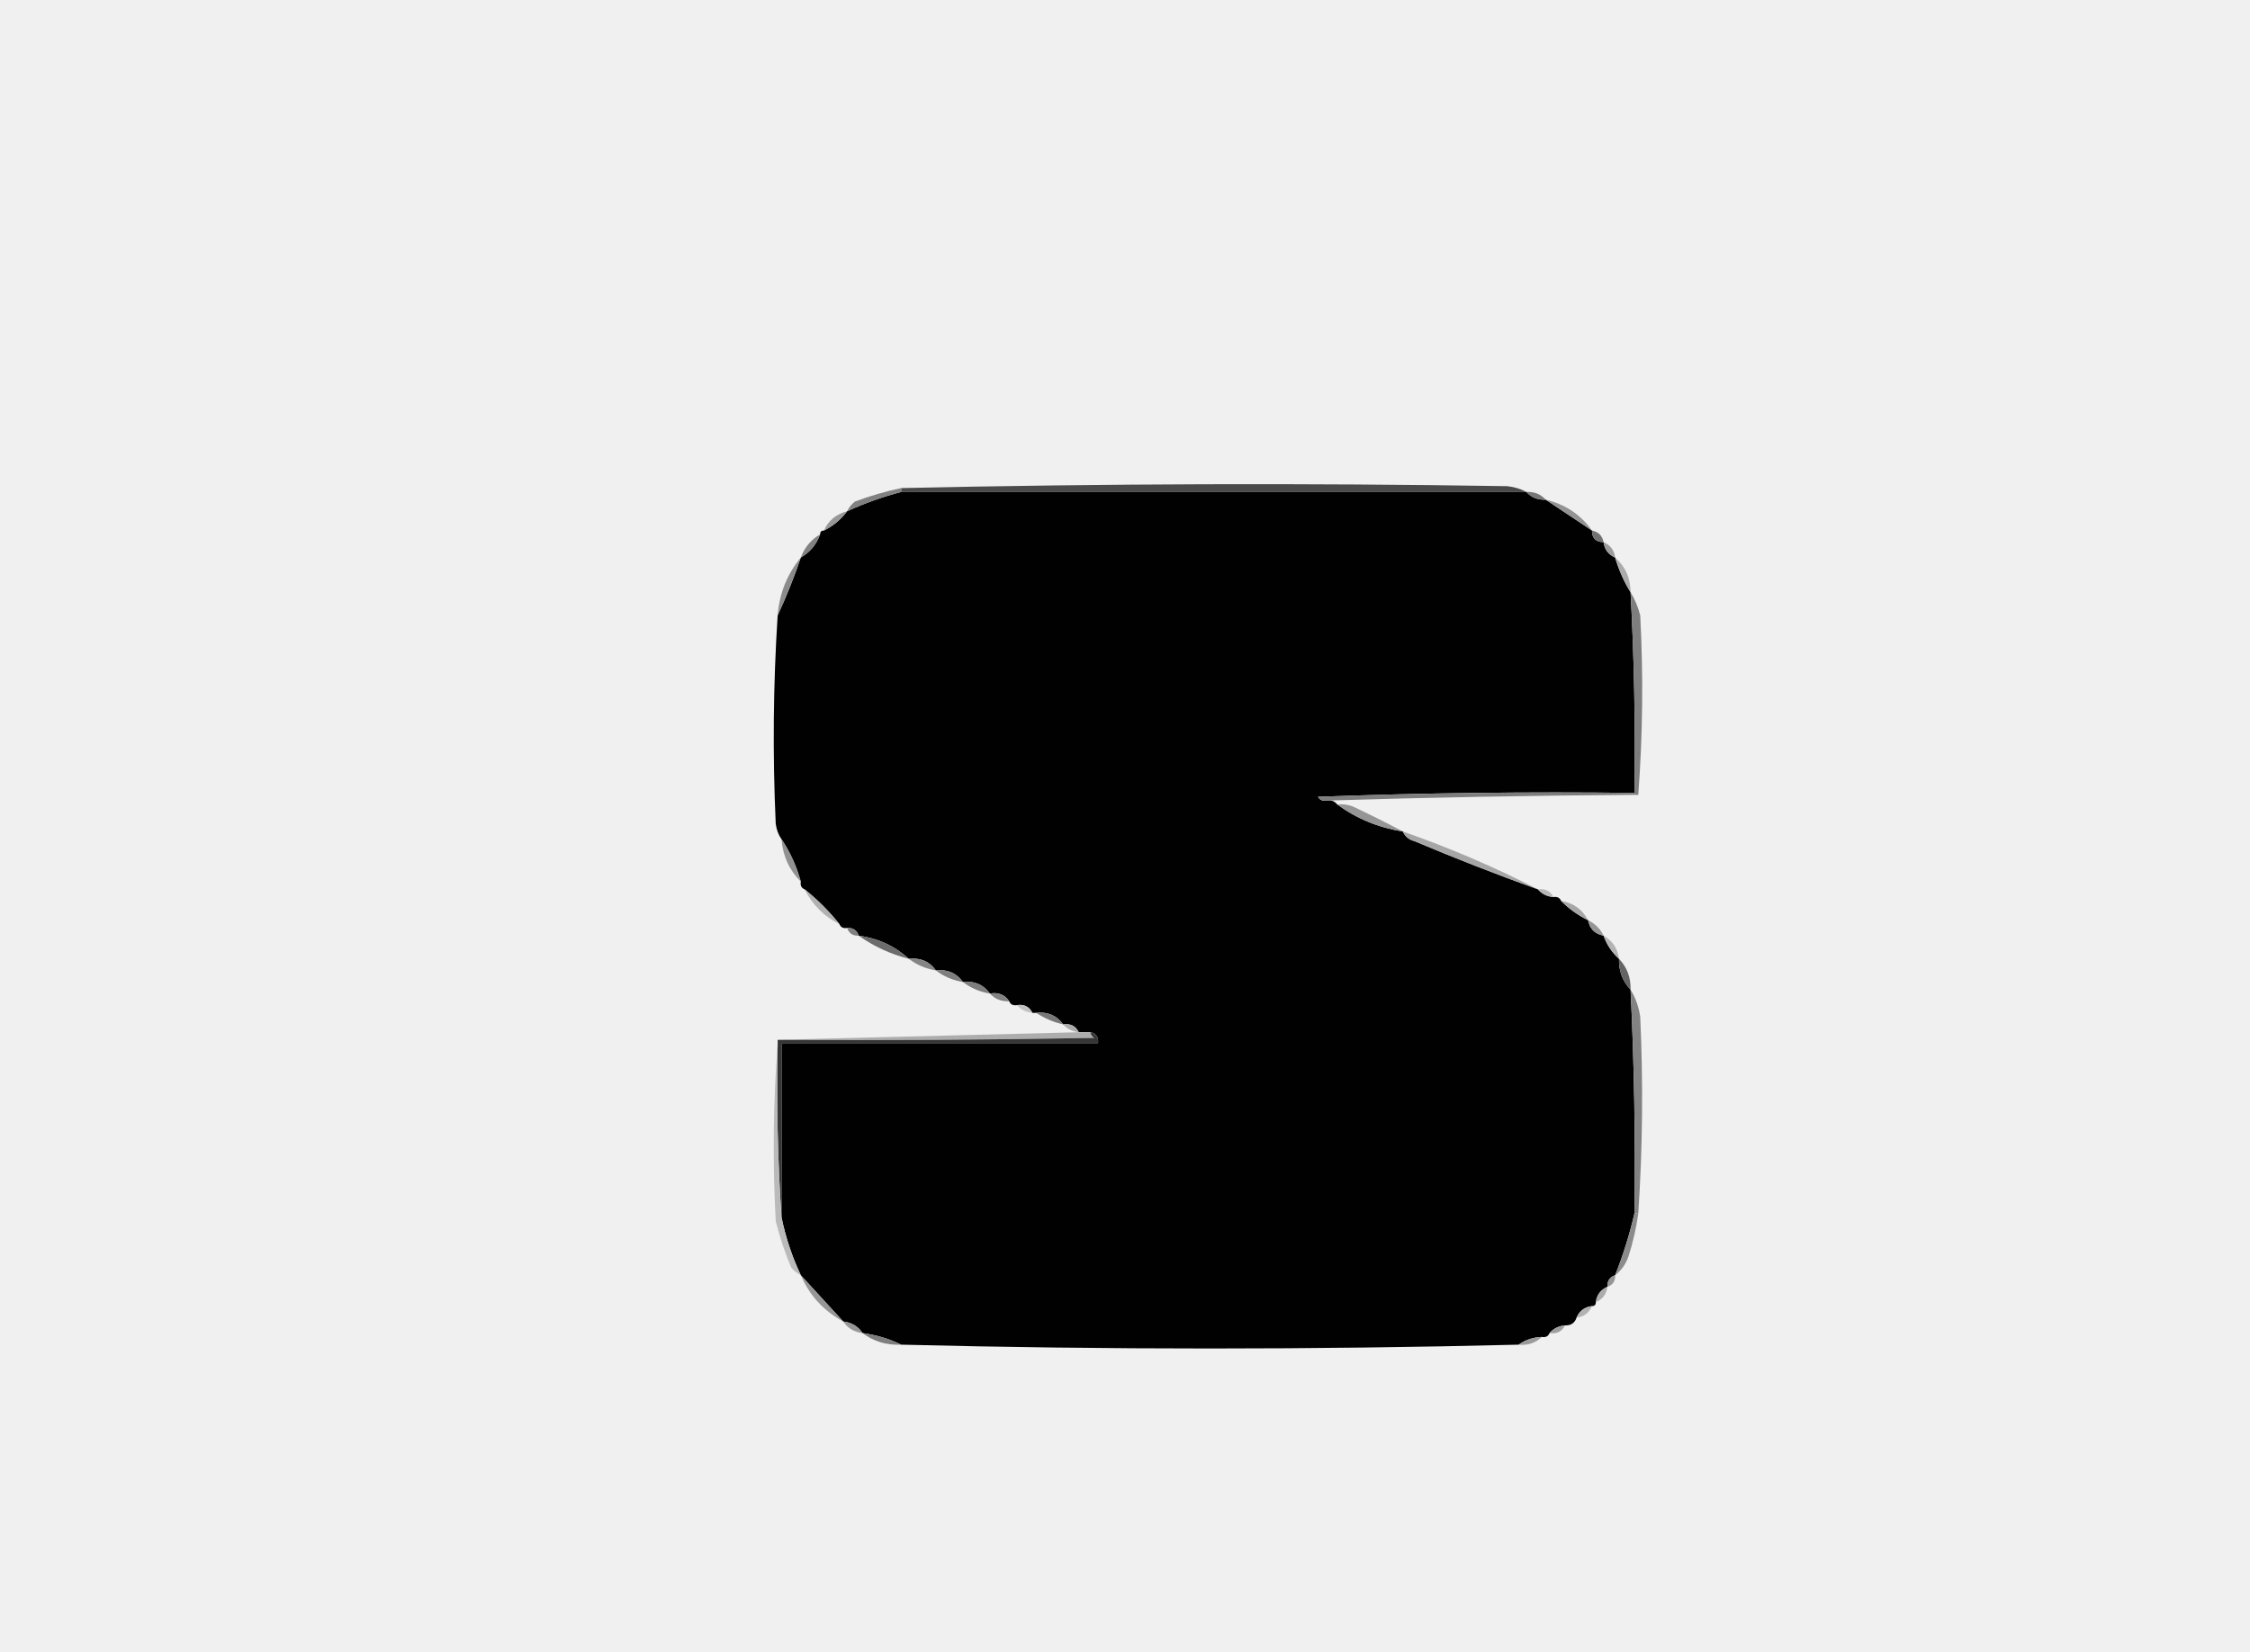
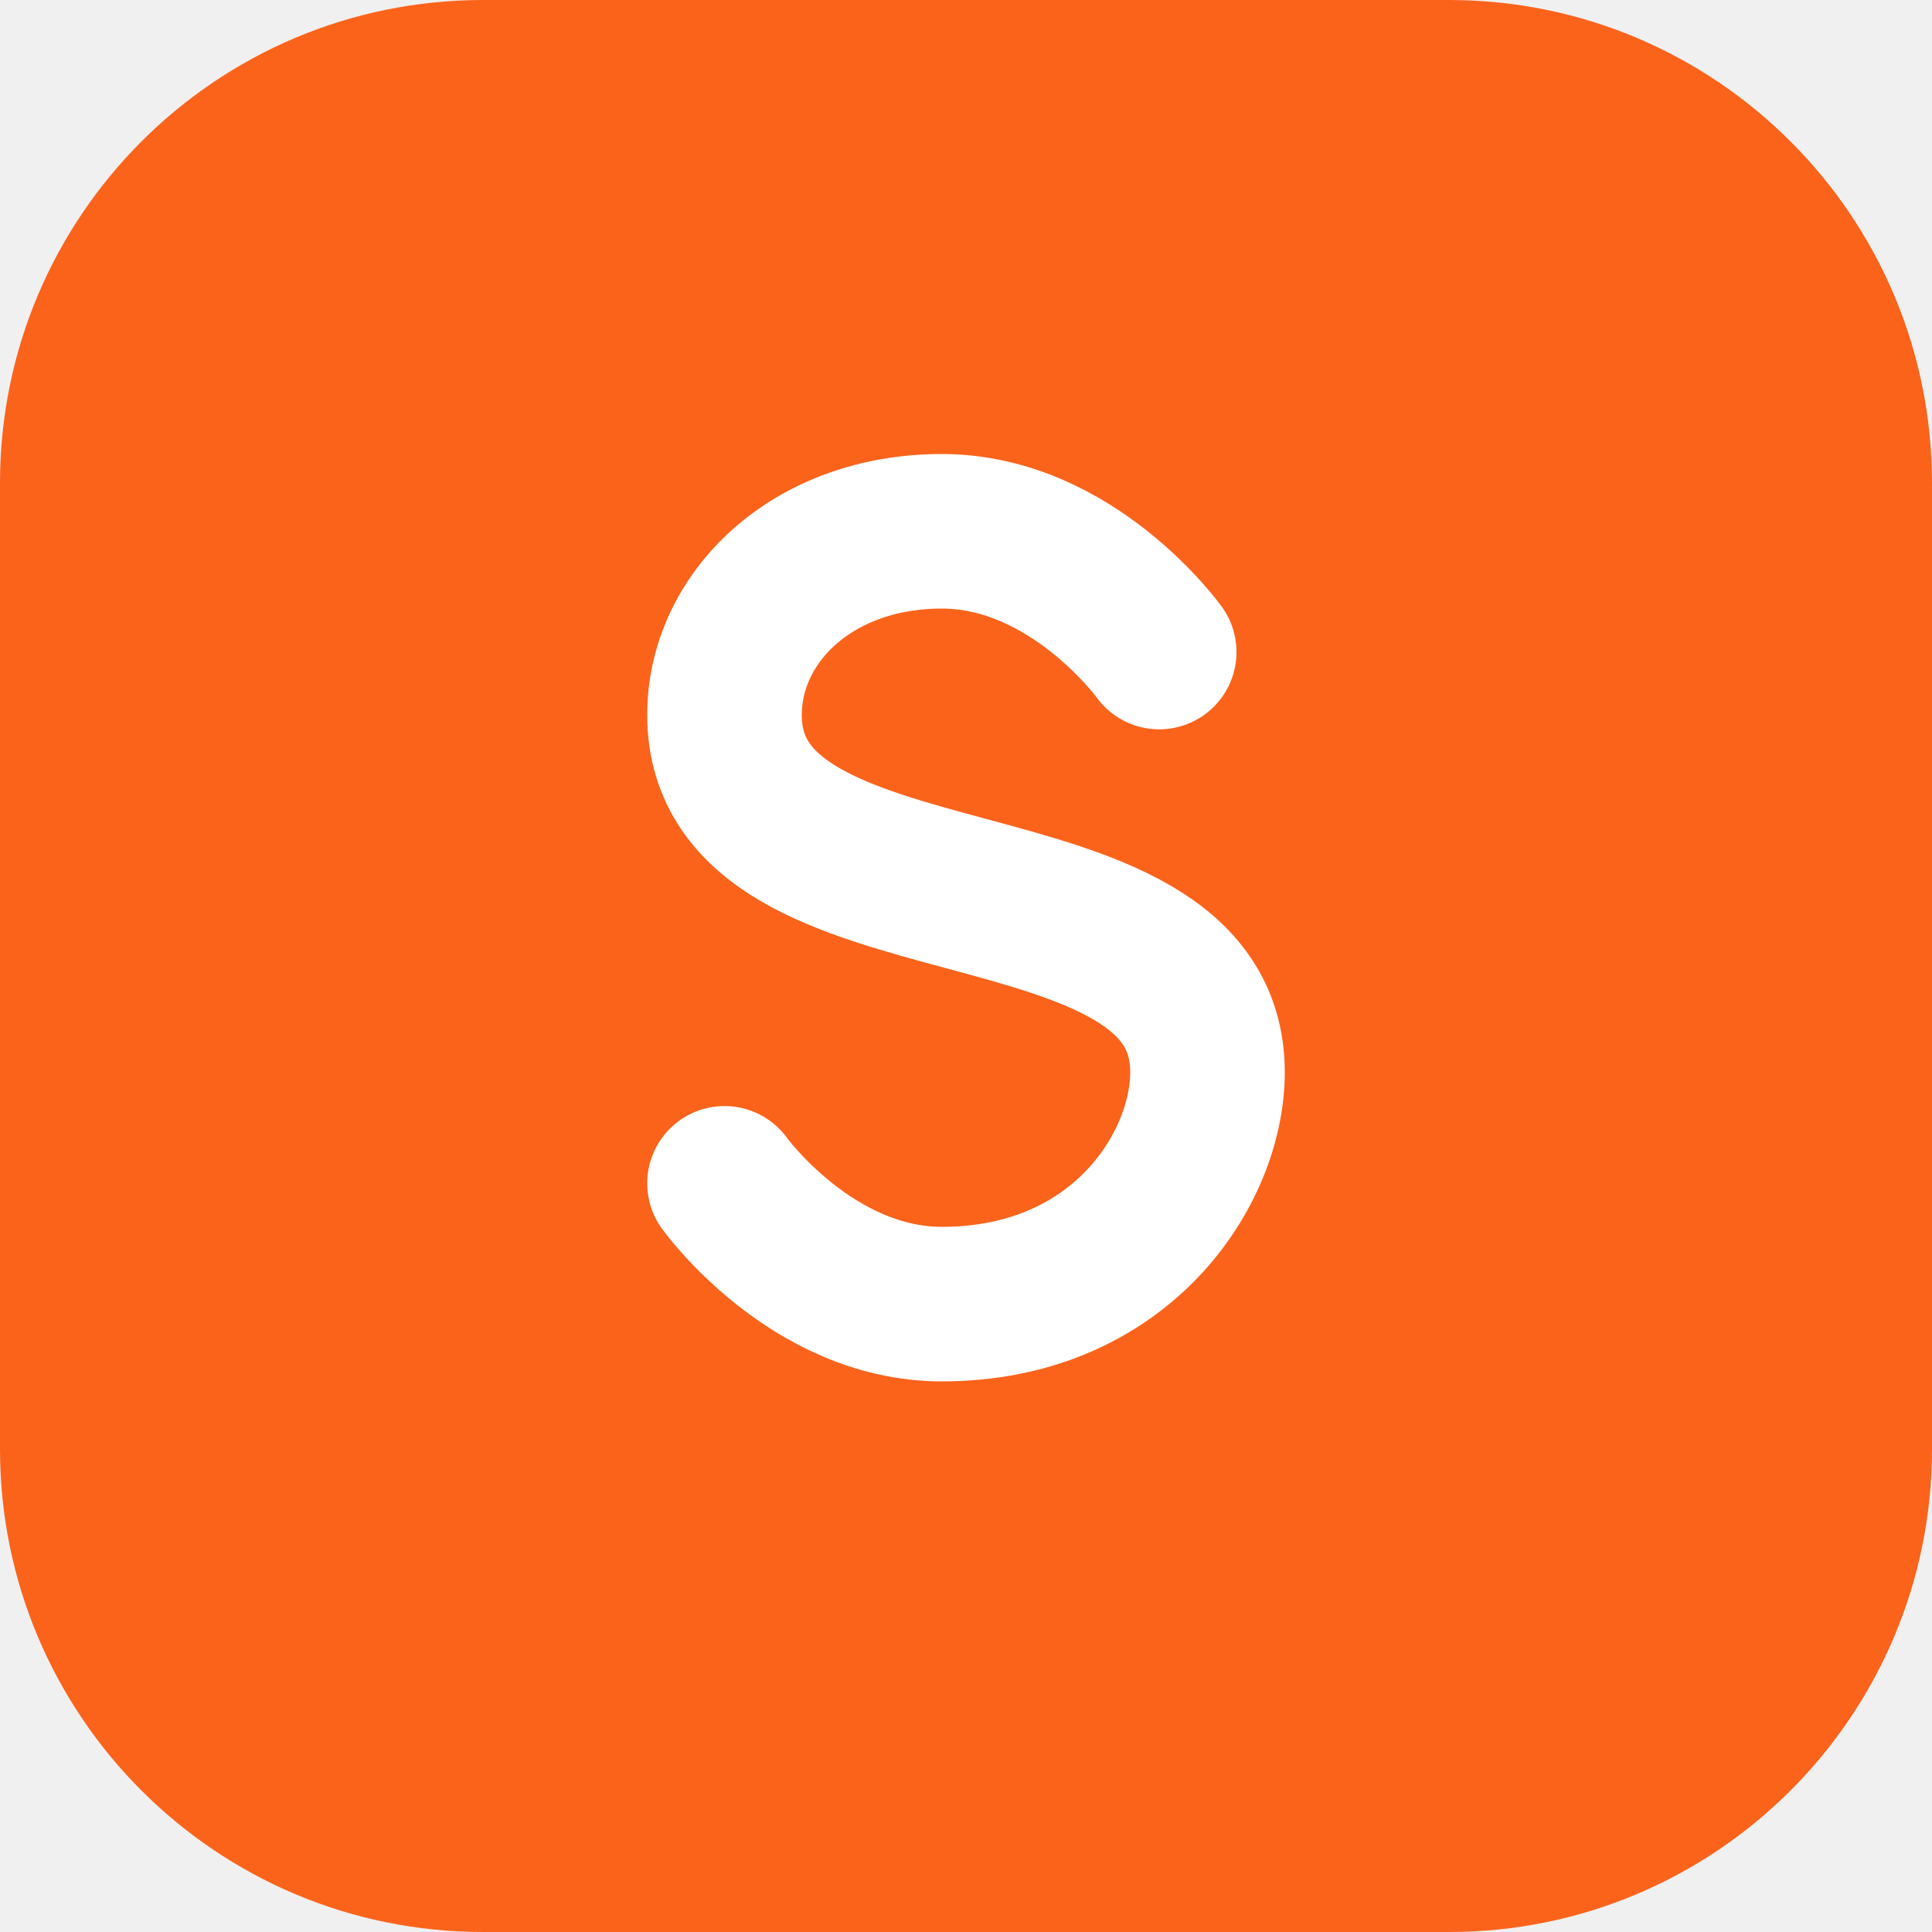
- <svg xmlns="http://www.w3.org/2000/svg" version="1.1" width="583px" height="428px" style="shape-rendering:geometricPrecision; text-rendering:geometricPrecision; image-rendering:optimizeQuality; fill-rule:evenodd; clip-rule:evenodd">
-   <g>
-     <path style="opacity:1" fill="#4a4a4a" d="M 395.5,127.5 C 341.5,127.5 287.5,127.5 233.5,127.5C 233.5,127.167 233.5,126.833 233.5,126.5C 285.763,125.338 338.096,125.172 390.5,126C 392.382,126.198 394.048,126.698 395.5,127.5 Z" />
-   </g>
-   <g>
-     <path style="opacity:1" fill="#010101" d="M 233.5,127.5 C 287.5,127.5 341.5,127.5 395.5,127.5C 396.78,128.931 398.447,129.598 400.5,129.5C 404.463,132.154 408.463,134.82 412.5,137.5C 412.5,139.5 413.5,140.5 415.5,140.5C 415.738,142.404 416.738,143.738 418.5,144.5C 419.463,147.744 420.796,150.744 422.5,153.5C 423.429,170.81 423.762,188.143 423.5,205.5C 396.159,205.167 368.825,205.5 341.5,206.5C 341.957,207.298 342.624,207.631 343.5,207.5C 344.791,207.263 345.791,207.596 346.5,208.5C 351.555,212.188 357.221,214.522 363.5,215.5C 364.058,216.79 365.058,217.623 366.5,218C 377.087,222.464 387.754,226.63 398.5,230.5C 399.514,231.674 400.847,232.34 402.5,232.5C 403.492,232.328 404.158,232.662 404.5,233.5C 406.55,235.547 408.883,237.214 411.5,238.5C 411.894,240.71 413.227,242.043 415.5,242.5C 416.34,244.853 417.674,246.853 419.5,248.5C 419.415,251.649 420.415,254.316 422.5,256.5C 423.437,275.81 423.77,295.144 423.5,314.5C 422.233,319.966 420.567,325.299 418.5,330.5C 417.094,330.973 416.427,331.973 416.5,333.5C 414.738,334.262 413.738,335.596 413.5,337.5C 413.5,338.167 413.167,338.5 412.5,338.5C 410.596,338.738 409.262,339.738 408.5,341.5C 408.027,342.906 407.027,343.573 405.5,343.5C 403.847,343.66 402.514,344.326 401.5,345.5C 401.158,346.338 400.492,346.672 399.5,346.5C 397.214,346.595 395.214,347.262 393.5,348.5C 340.039,349.827 286.706,349.827 233.5,348.5C 230.417,346.975 227.084,345.975 223.5,345.5C 222.341,343.75 220.674,342.75 218.5,342.5C 214.805,338.474 211.138,334.474 207.5,330.5C 205.248,325.743 203.581,320.743 202.5,315.5C 202.5,300.5 202.5,285.5 202.5,270.5C 229.833,270.5 257.167,270.5 284.5,270.5C 284.715,268.821 284.048,267.821 282.5,267.5C 281.833,267.5 281.167,267.5 280.5,267.5C 280.167,267.5 279.833,267.5 279.5,267.5C 278.713,265.896 277.38,265.229 275.5,265.5C 273.815,263.182 271.481,262.182 268.5,262.5C 268.167,262.5 267.833,262.5 267.5,262.5C 266.713,260.896 265.38,260.229 263.5,260.5C 262.508,260.672 261.842,260.338 261.5,259.5C 260.365,257.787 258.698,257.12 256.5,257.5C 254.824,255.166 252.491,254.166 249.5,254.5C 247.824,252.166 245.491,251.166 242.5,251.5C 240.824,249.166 238.491,248.166 235.5,248.5C 231.839,245.171 227.506,243.171 222.5,242.5C 222.027,241.094 221.027,240.427 219.5,240.5C 218.508,240.672 217.842,240.338 217.5,239.5C 214.833,236.167 211.833,233.167 208.5,230.5C 207.662,230.158 207.328,229.492 207.5,228.5C 206.397,224.503 204.731,220.836 202.5,217.5C 201.71,216.391 201.21,215.058 201,213.5C 200.181,195.426 200.348,177.426 201.5,159.5C 203.736,154.68 205.736,149.68 207.5,144.5C 209.89,143.109 211.557,141.109 212.5,138.5C 212.5,137.833 212.833,137.5 213.5,137.5C 215.909,136.299 217.909,134.633 219.5,132.5C 223.981,130.45 228.648,128.783 233.5,127.5 Z" />
-   </g>
-   <g>
-     <path style="opacity:1" fill="#818181" d="M 233.5,126.5 C 233.5,126.833 233.5,127.167 233.5,127.5C 228.648,128.783 223.981,130.45 219.5,132.5C 219.953,131.542 220.619,130.708 221.5,130C 225.447,128.516 229.447,127.35 233.5,126.5 Z" />
-   </g>
-   <g>
-     <path style="opacity:1" fill="#787878" d="M 395.5,127.5 C 397.553,127.402 399.22,128.069 400.5,129.5C 398.447,129.598 396.78,128.931 395.5,127.5 Z" />
-   </g>
-   <g>
-     <path style="opacity:1" fill="#939393" d="M 400.5,129.5 C 405.562,130.689 409.562,133.356 412.5,137.5C 408.463,134.82 404.463,132.154 400.5,129.5 Z" />
-   </g>
-   <g>
-     <path style="opacity:1" fill="#979797" d="M 219.5,132.5 C 217.909,134.633 215.909,136.299 213.5,137.5C 214.638,134.914 216.638,133.247 219.5,132.5 Z" />
-   </g>
-   <g>
-     <path style="opacity:1" fill="#727272" d="M 412.5,137.5 C 414.19,137.856 415.19,138.856 415.5,140.5C 413.5,140.5 412.5,139.5 412.5,137.5 Z" />
-   </g>
-   <g>
-     <path style="opacity:1" fill="#818181" d="M 212.5,138.5 C 211.557,141.109 209.89,143.109 207.5,144.5C 208.473,141.865 210.14,139.865 212.5,138.5 Z" />
-   </g>
-   <g>
-     <path style="opacity:1" fill="#9c9c9c" d="M 415.5,140.5 C 417.262,141.262 418.262,142.596 418.5,144.5C 416.738,143.738 415.738,142.404 415.5,140.5 Z" />
-   </g>
-   <g>
-     <path style="opacity:1" fill="#ababab" d="M 418.5,144.5 C 421.165,146.835 422.498,149.835 422.5,153.5C 420.796,150.744 419.463,147.744 418.5,144.5 Z" />
-   </g>
-   <g>
-     <path style="opacity:1" fill="#8b8b8b" d="M 207.5,144.5 C 205.736,149.68 203.736,154.68 201.5,159.5C 201.956,153.78 203.956,148.78 207.5,144.5 Z" />
-   </g>
-   <g>
-     <path style="opacity:1" fill="#7e7e7e" d="M 422.5,153.5 C 423.6,155.277 424.434,157.277 425,159.5C 425.824,175.074 425.657,190.574 424.5,206C 397.33,206.168 370.33,206.668 343.5,207.5C 342.624,207.631 341.957,207.298 341.5,206.5C 368.825,205.5 396.159,205.167 423.5,205.5C 423.762,188.143 423.429,170.81 422.5,153.5 Z" />
-   </g>
-   <g>
-     <path style="opacity:1" fill="#959595" d="M 346.5,208.5 C 347.873,208.343 349.207,208.51 350.5,209C 354.946,211.084 359.279,213.25 363.5,215.5C 357.221,214.522 351.555,212.188 346.5,208.5 Z" />
-   </g>
-   <g>
-     <path style="opacity:1" fill="#919191" d="M 202.5,217.5 C 204.731,220.836 206.397,224.503 207.5,228.5C 204.504,225.503 202.837,221.836 202.5,217.5 Z" />
-   </g>
-   <g>
-     <path style="opacity:1" fill="#a6a6a6" d="M 363.5,215.5 C 375.583,219.713 387.25,224.713 398.5,230.5C 387.754,226.63 377.087,222.464 366.5,218C 365.058,217.623 364.058,216.79 363.5,215.5 Z" />
-   </g>
-   <g>
-     <path style="opacity:1" fill="#b7b7b7" d="M 398.5,230.5 C 400.38,230.229 401.713,230.896 402.5,232.5C 400.847,232.34 399.514,231.674 398.5,230.5 Z" />
-   </g>
-   <g>
-     <path style="opacity:1" fill="#b1b1b1" d="M 208.5,230.5 C 211.833,233.167 214.833,236.167 217.5,239.5C 213.5,237.5 210.5,234.5 208.5,230.5 Z" />
-   </g>
-   <g>
-     <path style="opacity:1" fill="#a7a7a7" d="M 404.5,233.5 C 407.674,234.01 410.008,235.677 411.5,238.5C 408.883,237.214 406.55,235.547 404.5,233.5 Z" />
-   </g>
-   <g>
-     <path style="opacity:1" fill="#959595" d="M 411.5,238.5 C 413.341,239.402 414.674,240.736 415.5,242.5C 413.227,242.043 411.894,240.71 411.5,238.5 Z" />
-   </g>
-   <g>
-     <path style="opacity:1" fill="#808080" d="M 219.5,240.5 C 221.027,240.427 222.027,241.094 222.5,242.5C 220.973,242.573 219.973,241.906 219.5,240.5 Z" />
-   </g>
-   <g>
-     <path style="opacity:1" fill="#6c6c6c" d="M 222.5,242.5 C 227.506,243.171 231.839,245.171 235.5,248.5C 230.738,247.284 226.405,245.284 222.5,242.5 Z" />
-   </g>
-   <g>
-     <path style="opacity:1" fill="#b3b3b3" d="M 415.5,242.5 C 417.822,243.802 419.155,245.802 419.5,248.5C 417.674,246.853 416.34,244.853 415.5,242.5 Z" />
-   </g>
-   <g>
-     <path style="opacity:1" fill="#858585" d="M 235.5,248.5 C 238.491,248.166 240.824,249.166 242.5,251.5C 239.843,251.065 237.509,250.065 235.5,248.5 Z" />
-   </g>
-   <g>
-     <path style="opacity:1" fill="#7e7e7e" d="M 242.5,251.5 C 245.491,251.166 247.824,252.166 249.5,254.5C 246.843,254.065 244.509,253.065 242.5,251.5 Z" />
-   </g>
-   <g>
-     <path style="opacity:1" fill="#646464" d="M 419.5,248.5 C 421.585,250.684 422.585,253.351 422.5,256.5C 420.415,254.316 419.415,251.649 419.5,248.5 Z" />
-   </g>
-   <g>
-     <path style="opacity:1" fill="#7e7e7e" d="M 249.5,254.5 C 252.491,254.166 254.824,255.166 256.5,257.5C 253.843,257.065 251.509,256.065 249.5,254.5 Z" />
-   </g>
-   <g>
-     <path style="opacity:1" fill="#828282" d="M 256.5,257.5 C 258.698,257.12 260.365,257.787 261.5,259.5C 259.447,259.598 257.78,258.931 256.5,257.5 Z" />
-   </g>
-   <g>
-     <path style="opacity:1" fill="#c1c1c1" d="M 263.5,260.5 C 265.38,260.229 266.713,260.896 267.5,262.5C 265.847,262.34 264.514,261.674 263.5,260.5 Z" />
-   </g>
-   <g>
-     <path style="opacity:1" fill="#787878" d="M 268.5,262.5 C 271.481,262.182 273.815,263.182 275.5,265.5C 272.937,264.912 270.604,263.912 268.5,262.5 Z" />
-   </g>
-   <g>
-     <path style="opacity:1" fill="#acacac" d="M 275.5,265.5 C 277.38,265.229 278.713,265.896 279.5,267.5C 277.847,267.34 276.514,266.674 275.5,265.5 Z" />
-   </g>
-   <g>
-     <path style="opacity:1" fill="#adadad" d="M 280.5,267.5 C 281.167,267.5 281.833,267.5 282.5,267.5C 282.611,268.117 282.944,268.617 283.5,269C 256.169,269.5 228.835,269.667 201.5,269.5C 227.833,268.833 254.167,268.167 280.5,267.5 Z" />
-   </g>
-   <g>
-     <path style="opacity:1" fill="#363636" d="M 282.5,267.5 C 284.048,267.821 284.715,268.821 284.5,270.5C 257.167,270.5 229.833,270.5 202.5,270.5C 202.5,285.5 202.5,300.5 202.5,315.5C 201.504,300.676 201.171,285.676 201.5,270.5C 201.5,270.167 201.5,269.833 201.5,269.5C 228.835,269.667 256.169,269.5 283.5,269C 282.944,268.617 282.611,268.117 282.5,267.5 Z" />
-   </g>
-   <g>
-     <path style="opacity:1" fill="#828282" d="M 422.5,256.5 C 423.776,258.562 424.61,260.896 425,263.5C 425.791,280.532 425.624,297.532 424.5,314.5C 424.167,314.5 423.833,314.5 423.5,314.5C 423.77,295.144 423.437,275.81 422.5,256.5 Z" />
-   </g>
-   <g>
-     <path style="opacity:1" fill="#bababa" d="M 201.5,270.5 C 201.171,285.676 201.504,300.676 202.5,315.5C 203.581,320.743 205.248,325.743 207.5,330.5C 206.542,330.047 205.708,329.381 205,328.5C 203.36,324.608 202.027,320.608 201,316.5C 200.172,300.994 200.339,285.661 201.5,270.5 Z" />
-   </g>
-   <g>
-     <path style="opacity:1" fill="#8b8b8b" d="M 423.5,314.5 C 423.833,314.5 424.167,314.5 424.5,314.5C 423.983,318.222 423.15,321.888 422,325.5C 421.303,327.584 420.136,329.251 418.5,330.5C 420.567,325.299 422.233,319.966 423.5,314.5 Z" />
-   </g>
-   <g>
-     <path style="opacity:1" fill="#959595" d="M 418.5,330.5 C 418.573,332.027 417.906,333.027 416.5,333.5C 416.427,331.973 417.094,330.973 418.5,330.5 Z" />
-   </g>
-   <g>
-     <path style="opacity:1" fill="#969696" d="M 207.5,330.5 C 211.138,334.474 214.805,338.474 218.5,342.5C 213.408,339.744 209.742,335.744 207.5,330.5 Z" />
-   </g>
-   <g>
-     <path style="opacity:1" fill="#acacac" d="M 416.5,333.5 C 416.262,335.404 415.262,336.738 413.5,337.5C 413.738,335.596 414.738,334.262 416.5,333.5 Z" />
-   </g>
-   <g>
-     <path style="opacity:1" fill="#b2b2b2" d="M 412.5,338.5 C 411.738,340.262 410.404,341.262 408.5,341.5C 409.262,339.738 410.596,338.738 412.5,338.5 Z" />
-   </g>
-   <g>
-     <path style="opacity:1" fill="#979797" d="M 218.5,342.5 C 220.674,342.75 222.341,343.75 223.5,345.5C 221.326,345.25 219.659,344.25 218.5,342.5 Z" />
-   </g>
-   <g>
-     <path style="opacity:1" fill="#9f9f9f" d="M 405.5,343.5 C 404.713,345.104 403.38,345.771 401.5,345.5C 402.514,344.326 403.847,343.66 405.5,343.5 Z" />
-   </g>
-   <g>
-     <path style="opacity:1" fill="#7e7e7e" d="M 223.5,345.5 C 227.084,345.975 230.417,346.975 233.5,348.5C 229.714,348.68 226.381,347.68 223.5,345.5 Z" />
-   </g>
-   <g>
-     <path style="opacity:1" fill="#9b9b9b" d="M 399.5,346.5 C 397.898,348.074 395.898,348.741 393.5,348.5C 395.214,347.262 397.214,346.595 399.5,346.5 Z" />
-   </g>
+ <svg xmlns="http://www.w3.org/2000/svg" viewBox="0 0 40 40" fill="none">
+   <rect width="40" height="40" rx="10" fill="#fb631b" />
+   <path d="M24 13.5C24 13.5 22.2 11 19.5 11C16.8 11 15 12.8 15 14.8C15 19.5 25 17.5 25 22.2C25 24.2 23.2 27 19.5 27C16.8 27 15 24.5 15 24.5" stroke="white" stroke-width="3.2" stroke-linecap="round" stroke-linejoin="round" />
</svg>
